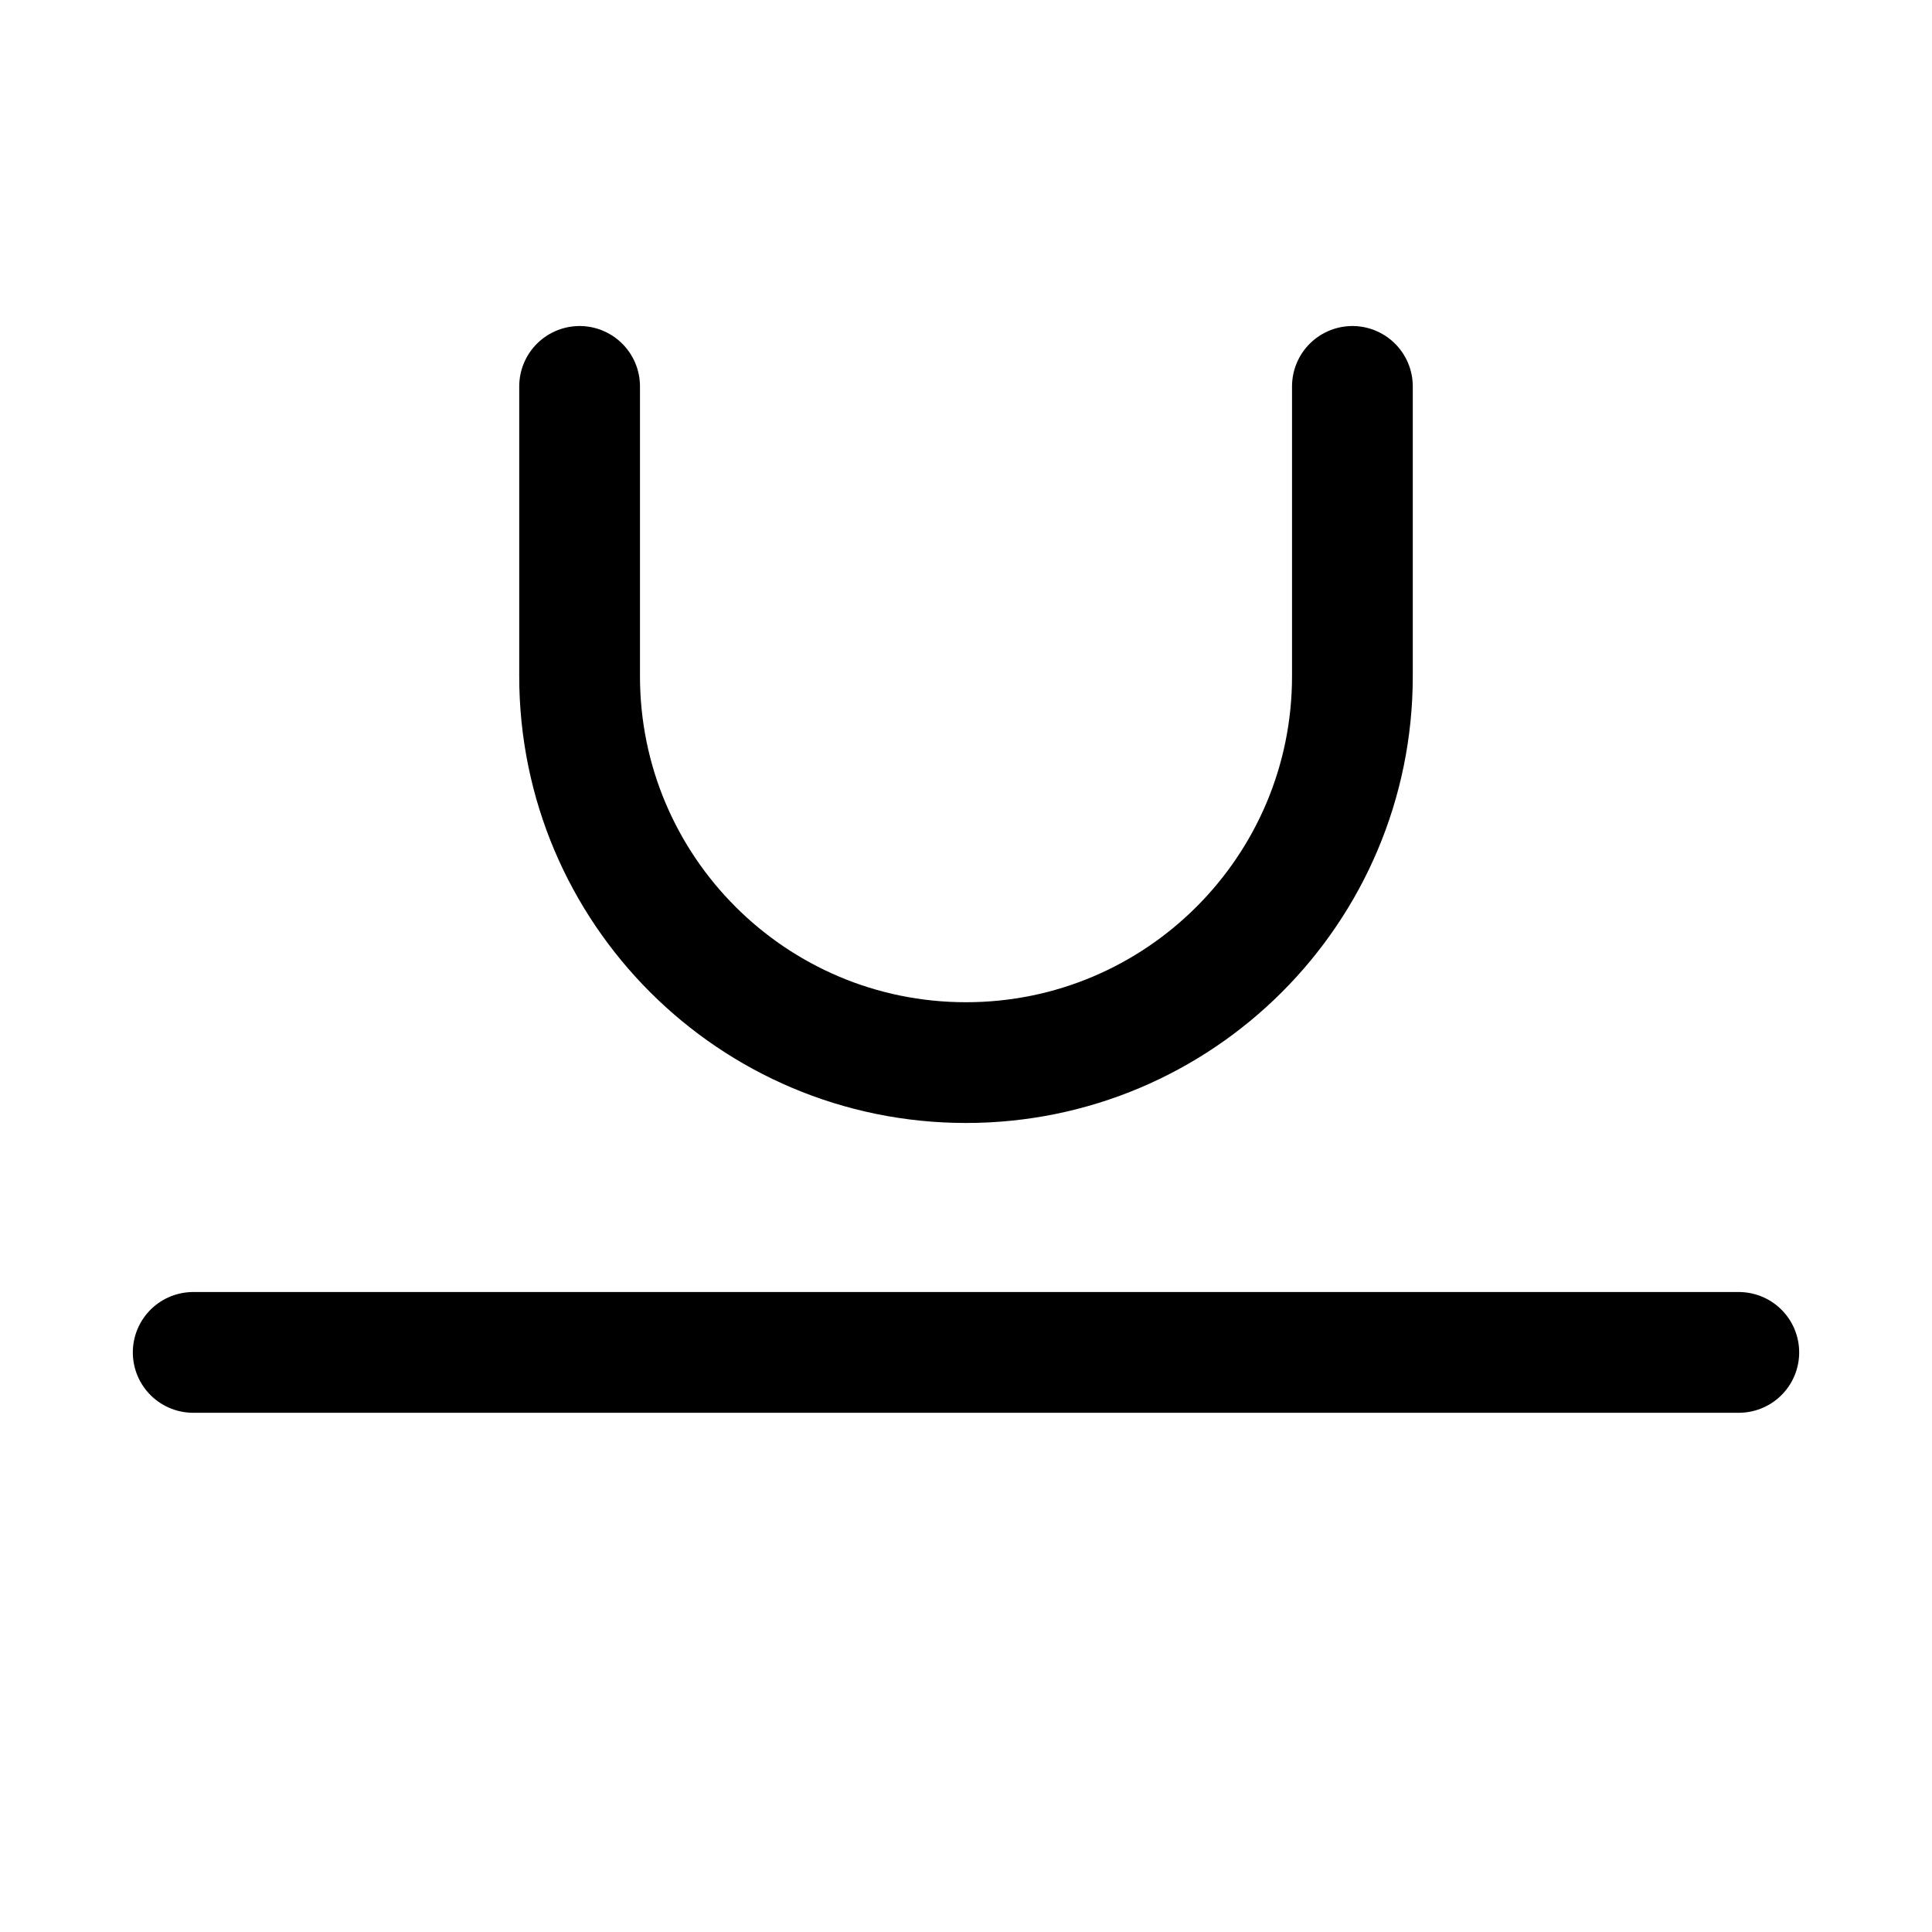
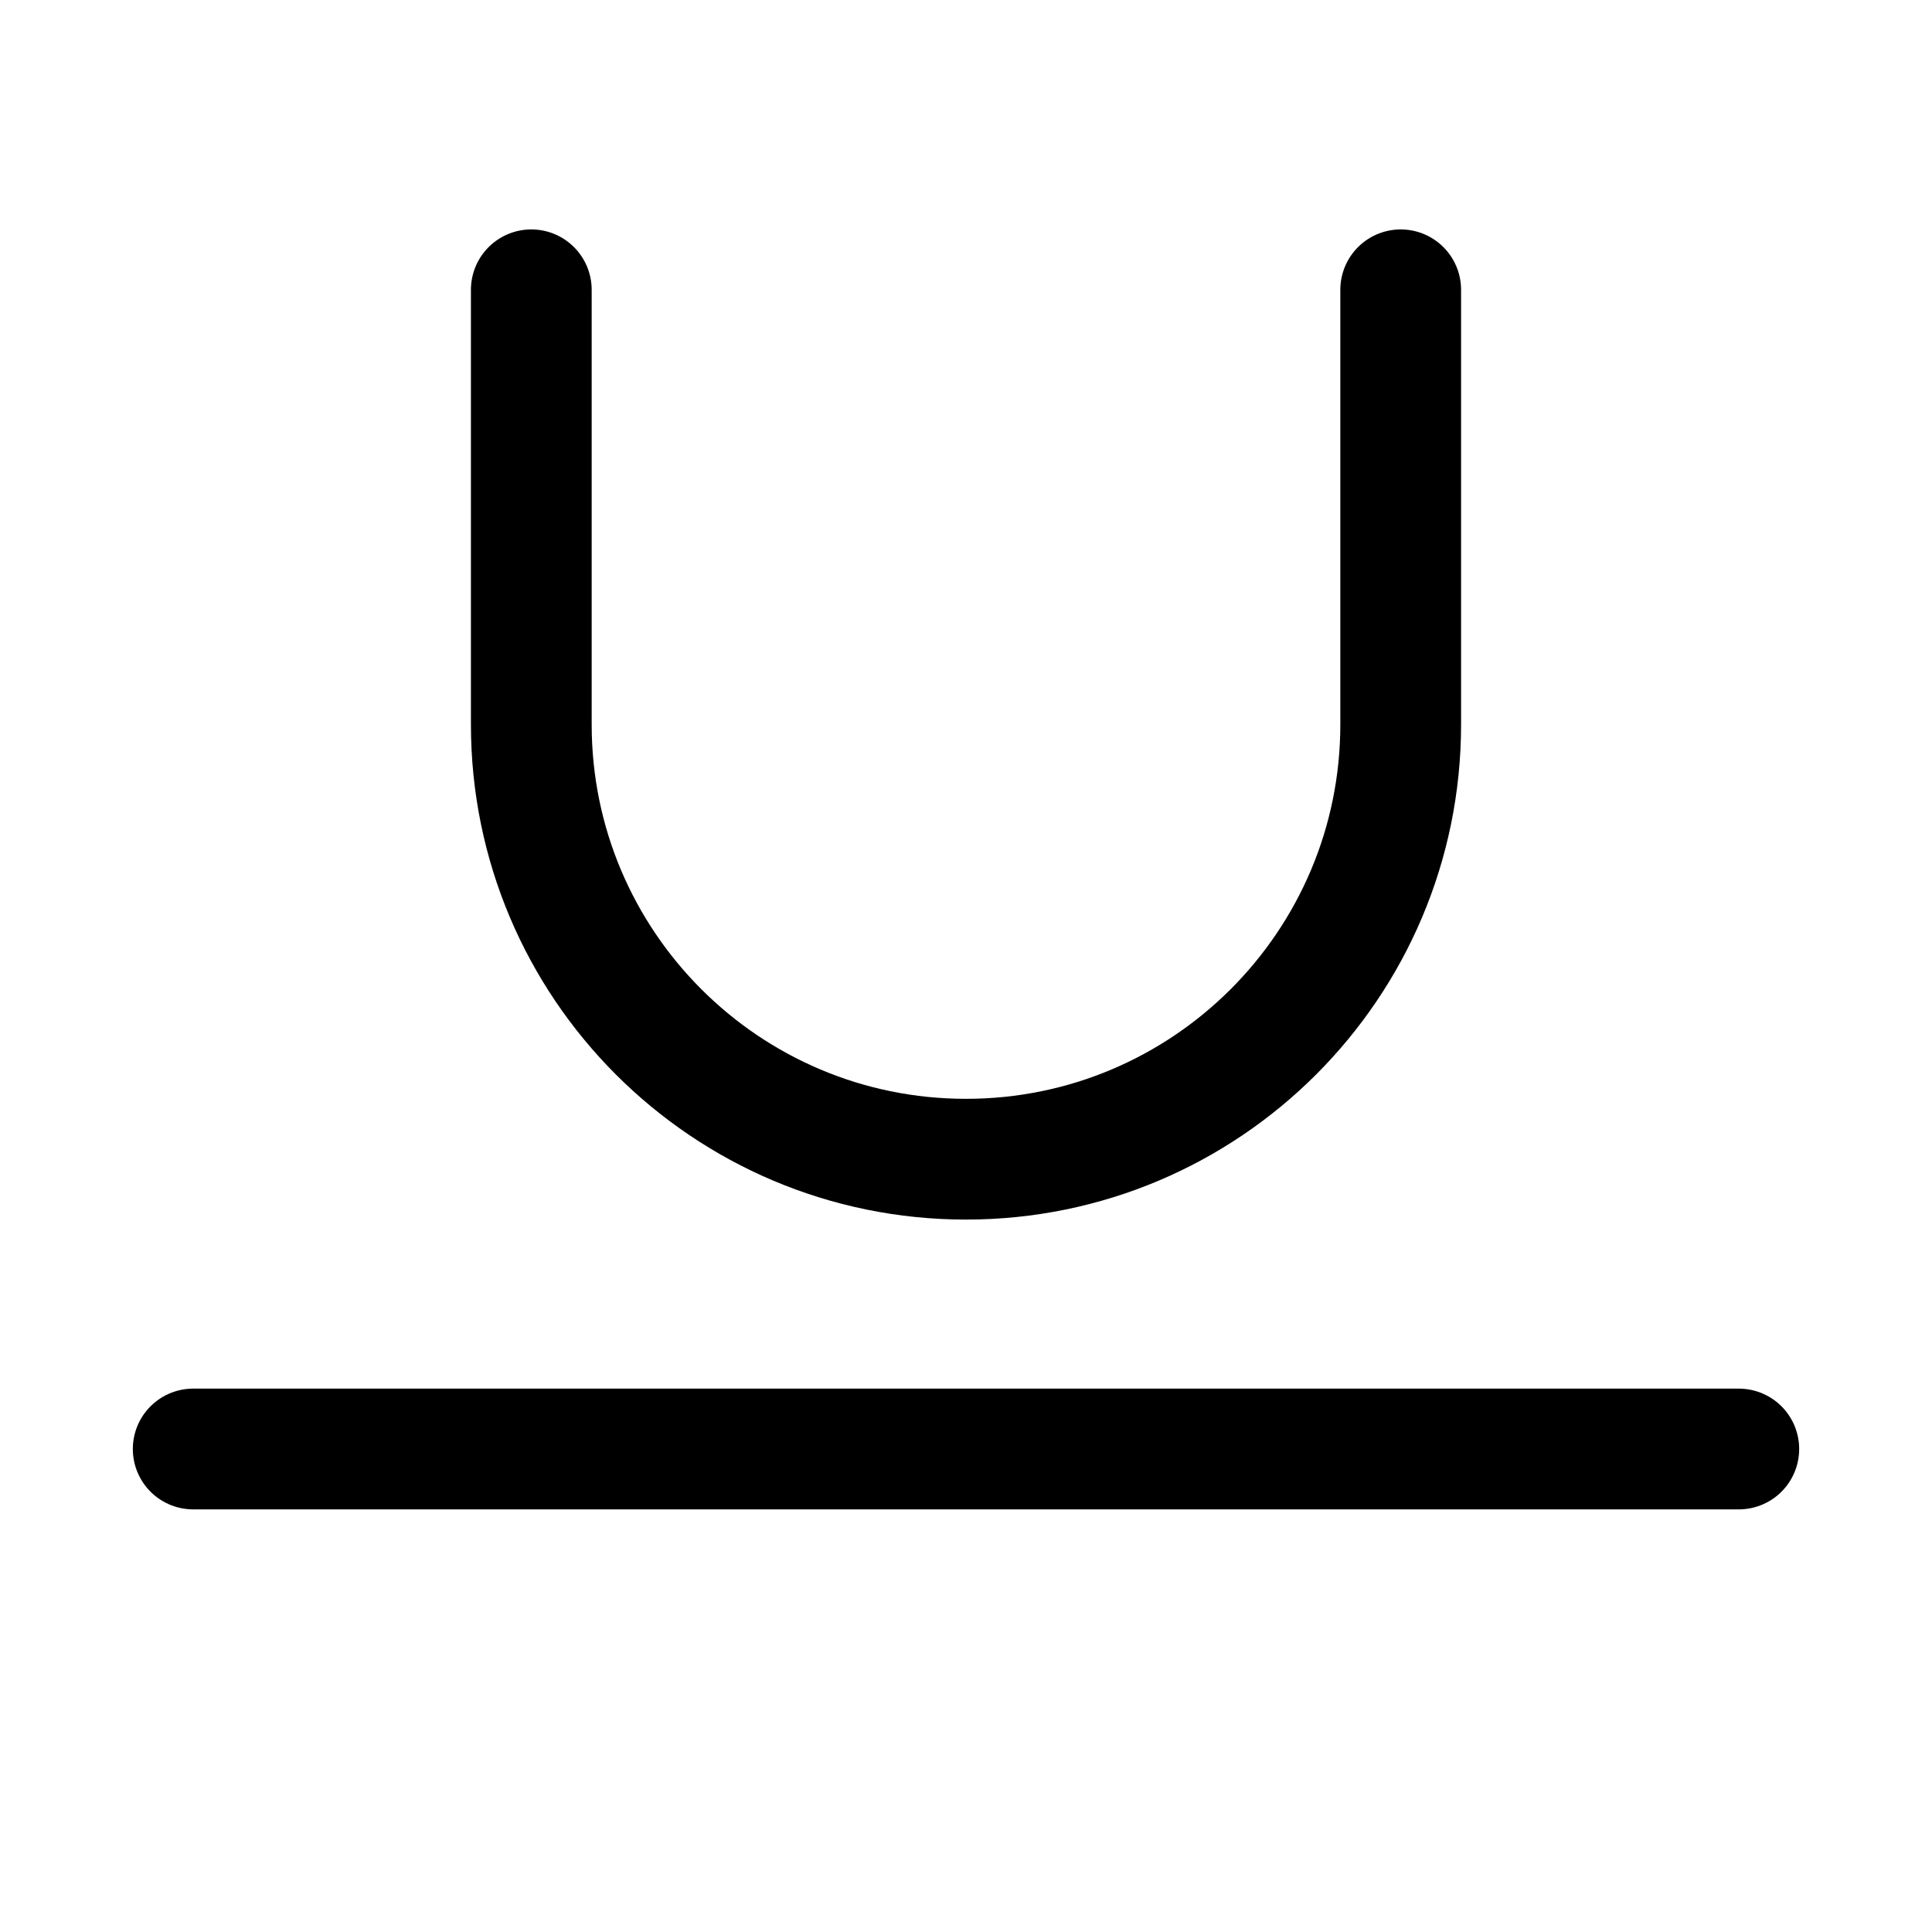
<svg xmlns="http://www.w3.org/2000/svg" width="40" height="40" viewBox="0 0 40 40">
-   <path d="M4,28 H36" fill="none" stroke="currentColor" stroke-width="2.5" stroke-linecap="round" />
-   <path d="M12,8 V14 A8,8 0 0,0 28,14 V8" fill="none" stroke="currentColor" stroke-width="2.5" stroke-linecap="round" />
+   <path d="M11,6 V15 A9,9 0 0,0 29,15 V6" fill="none" stroke="currentColor" stroke-width="2.5" stroke-linecap="round" />
+   <line x1="4" y1="30" x2="36" y2="30" stroke="currentColor" stroke-width="2.5" stroke-linecap="round" />
</svg>
